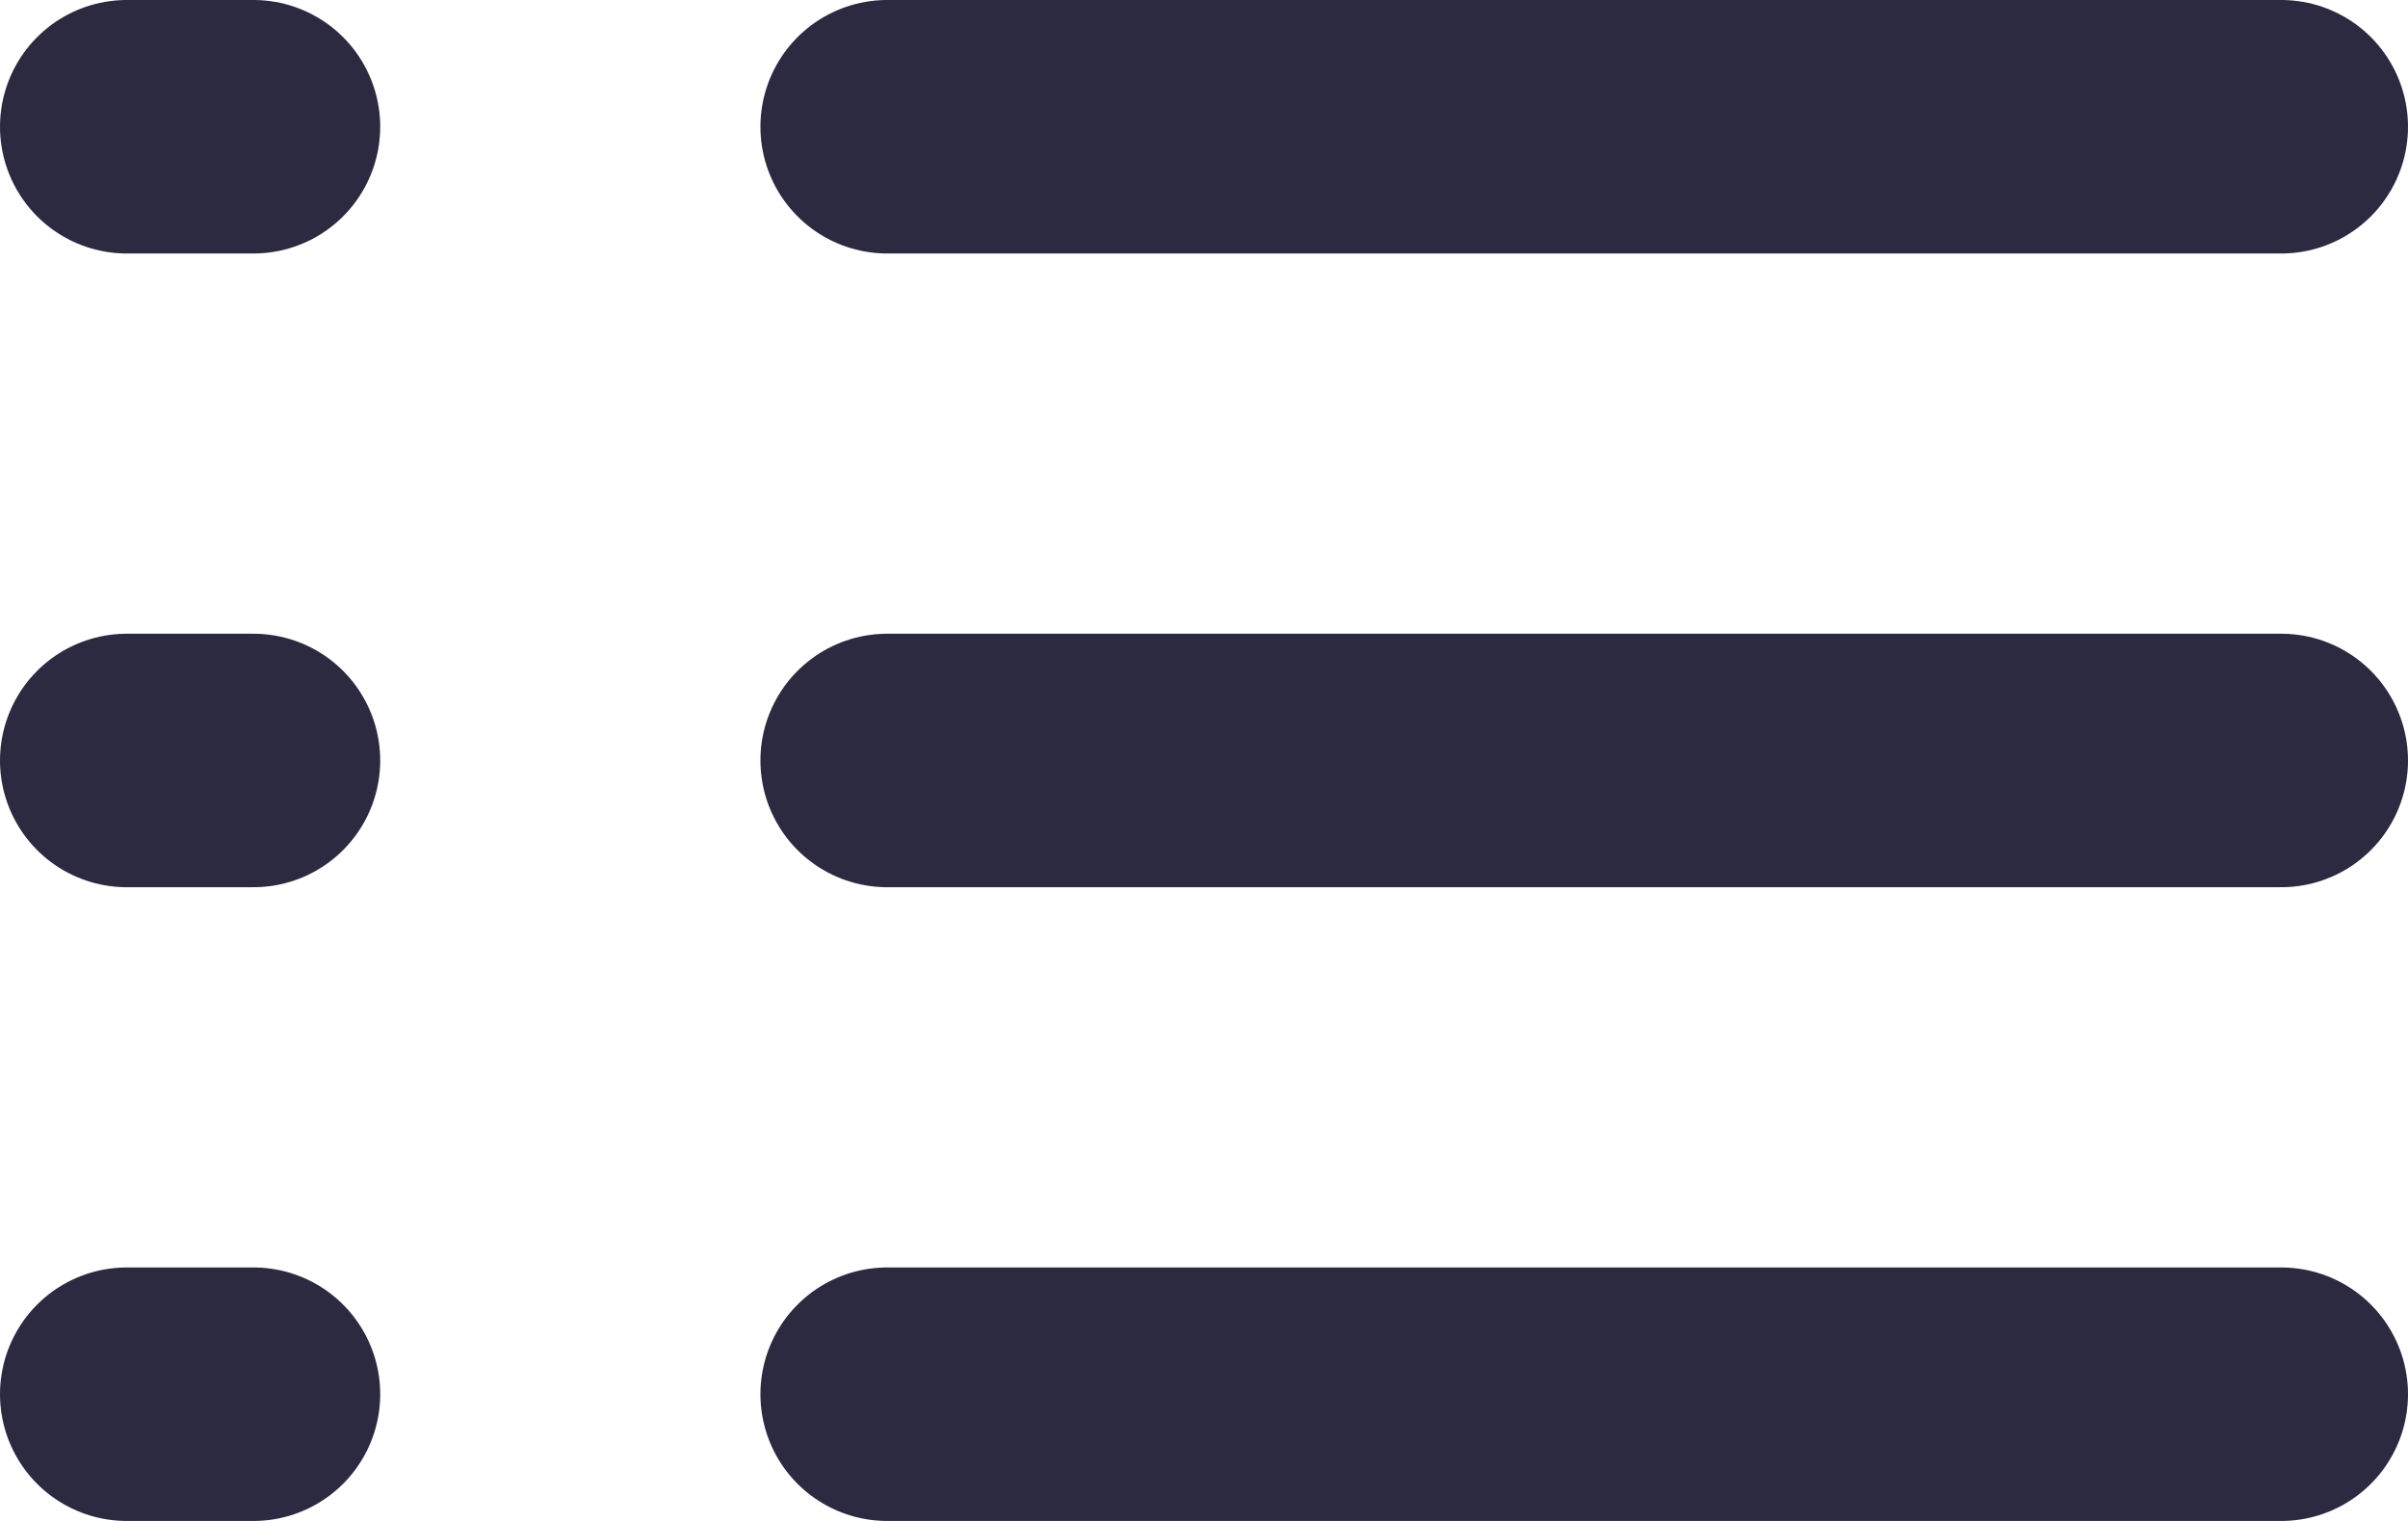
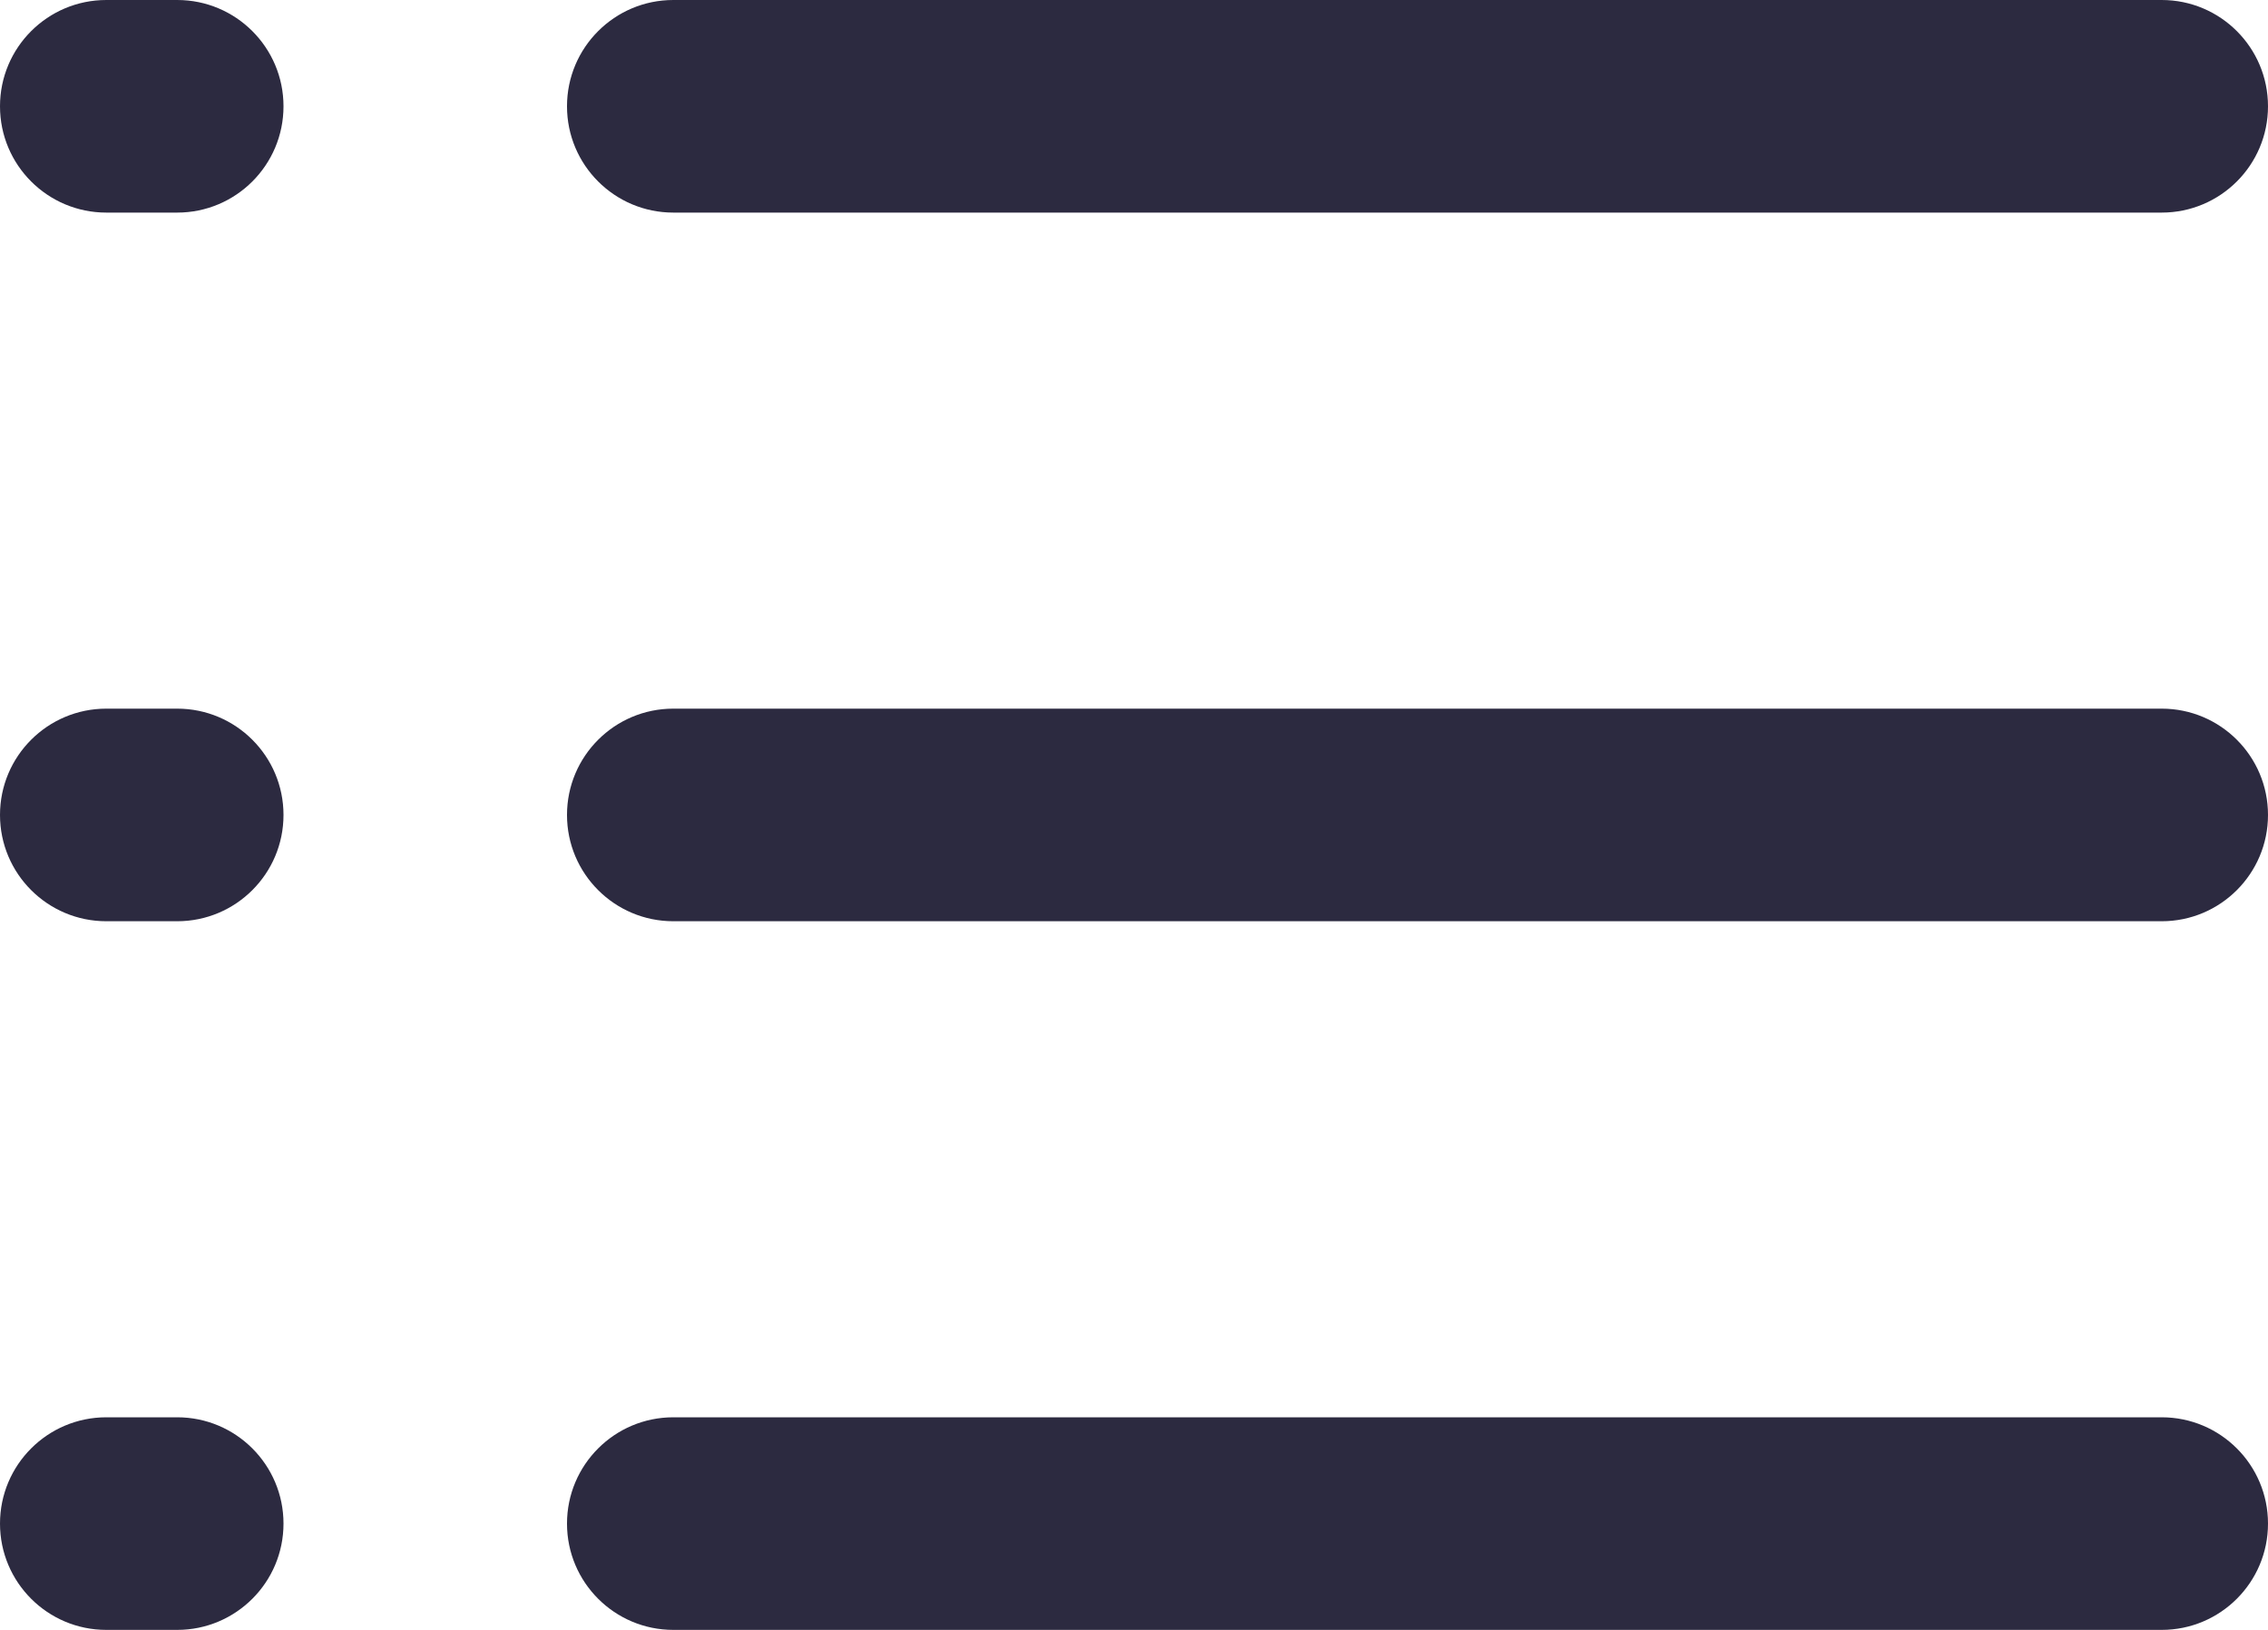
- <svg xmlns="http://www.w3.org/2000/svg" width="19" height="12" viewBox="0 0 19 12" fill="none">
-   <defs />
-   <path id="Линия 12" d="M7 1L18 1" stroke="#2C2A40" stroke-opacity="1" stroke-width="2" stroke-linecap="round" />
-   <path id="Линия 15" d="M1 1L2 1" stroke="#2C2A40" stroke-opacity="1" stroke-width="2" stroke-linecap="round" />
-   <path id="Линия 16" d="M1 6L2 6" stroke="#2C2A40" stroke-opacity="1" stroke-width="2" stroke-linecap="round" />
-   <path id="Линия 17" d="M1 11L2 11" stroke="#2C2A40" stroke-opacity="1" stroke-width="2" stroke-linecap="round" />
-   <path id="Линия 13" d="M7 6L18 6" stroke="#2C2A40" stroke-opacity="1" stroke-width="2" stroke-linecap="round" />
-   <path id="Линия 14" d="M7 11L18 11" stroke="#2C2A40" stroke-opacity="1" stroke-width="2" stroke-linecap="round" />
+ <svg xmlns="http://www.w3.org/2000/svg" width="16" height="11.5" viewBox="0 0 16 11.5" fill="none">
+   <rect id="line" x="4" rx="0.75" width="12" height="1.5" fill="#2C2A40" fill-opacity="1" />
+   <rect id="line" x="4" y="5" rx="0.75" width="12" height="1.5" fill="#2C2A40" fill-opacity="1" />
+   <rect id="line" x="4" y="10" rx="0.75" width="12" height="1.5" fill="#2C2A40" fill-opacity="1" />
+   <rect id="point" rx="0.75" width="2" height="1.5" fill="#2C2A40" fill-opacity="1" />
+   <rect id="point" y="5" rx="0.75" width="2" height="1.5" fill="#2C2A40" fill-opacity="1" />
+   <rect id="point" y="10" rx="0.75" width="2" height="1.5" fill="#2C2A40" fill-opacity="1" />
</svg>
